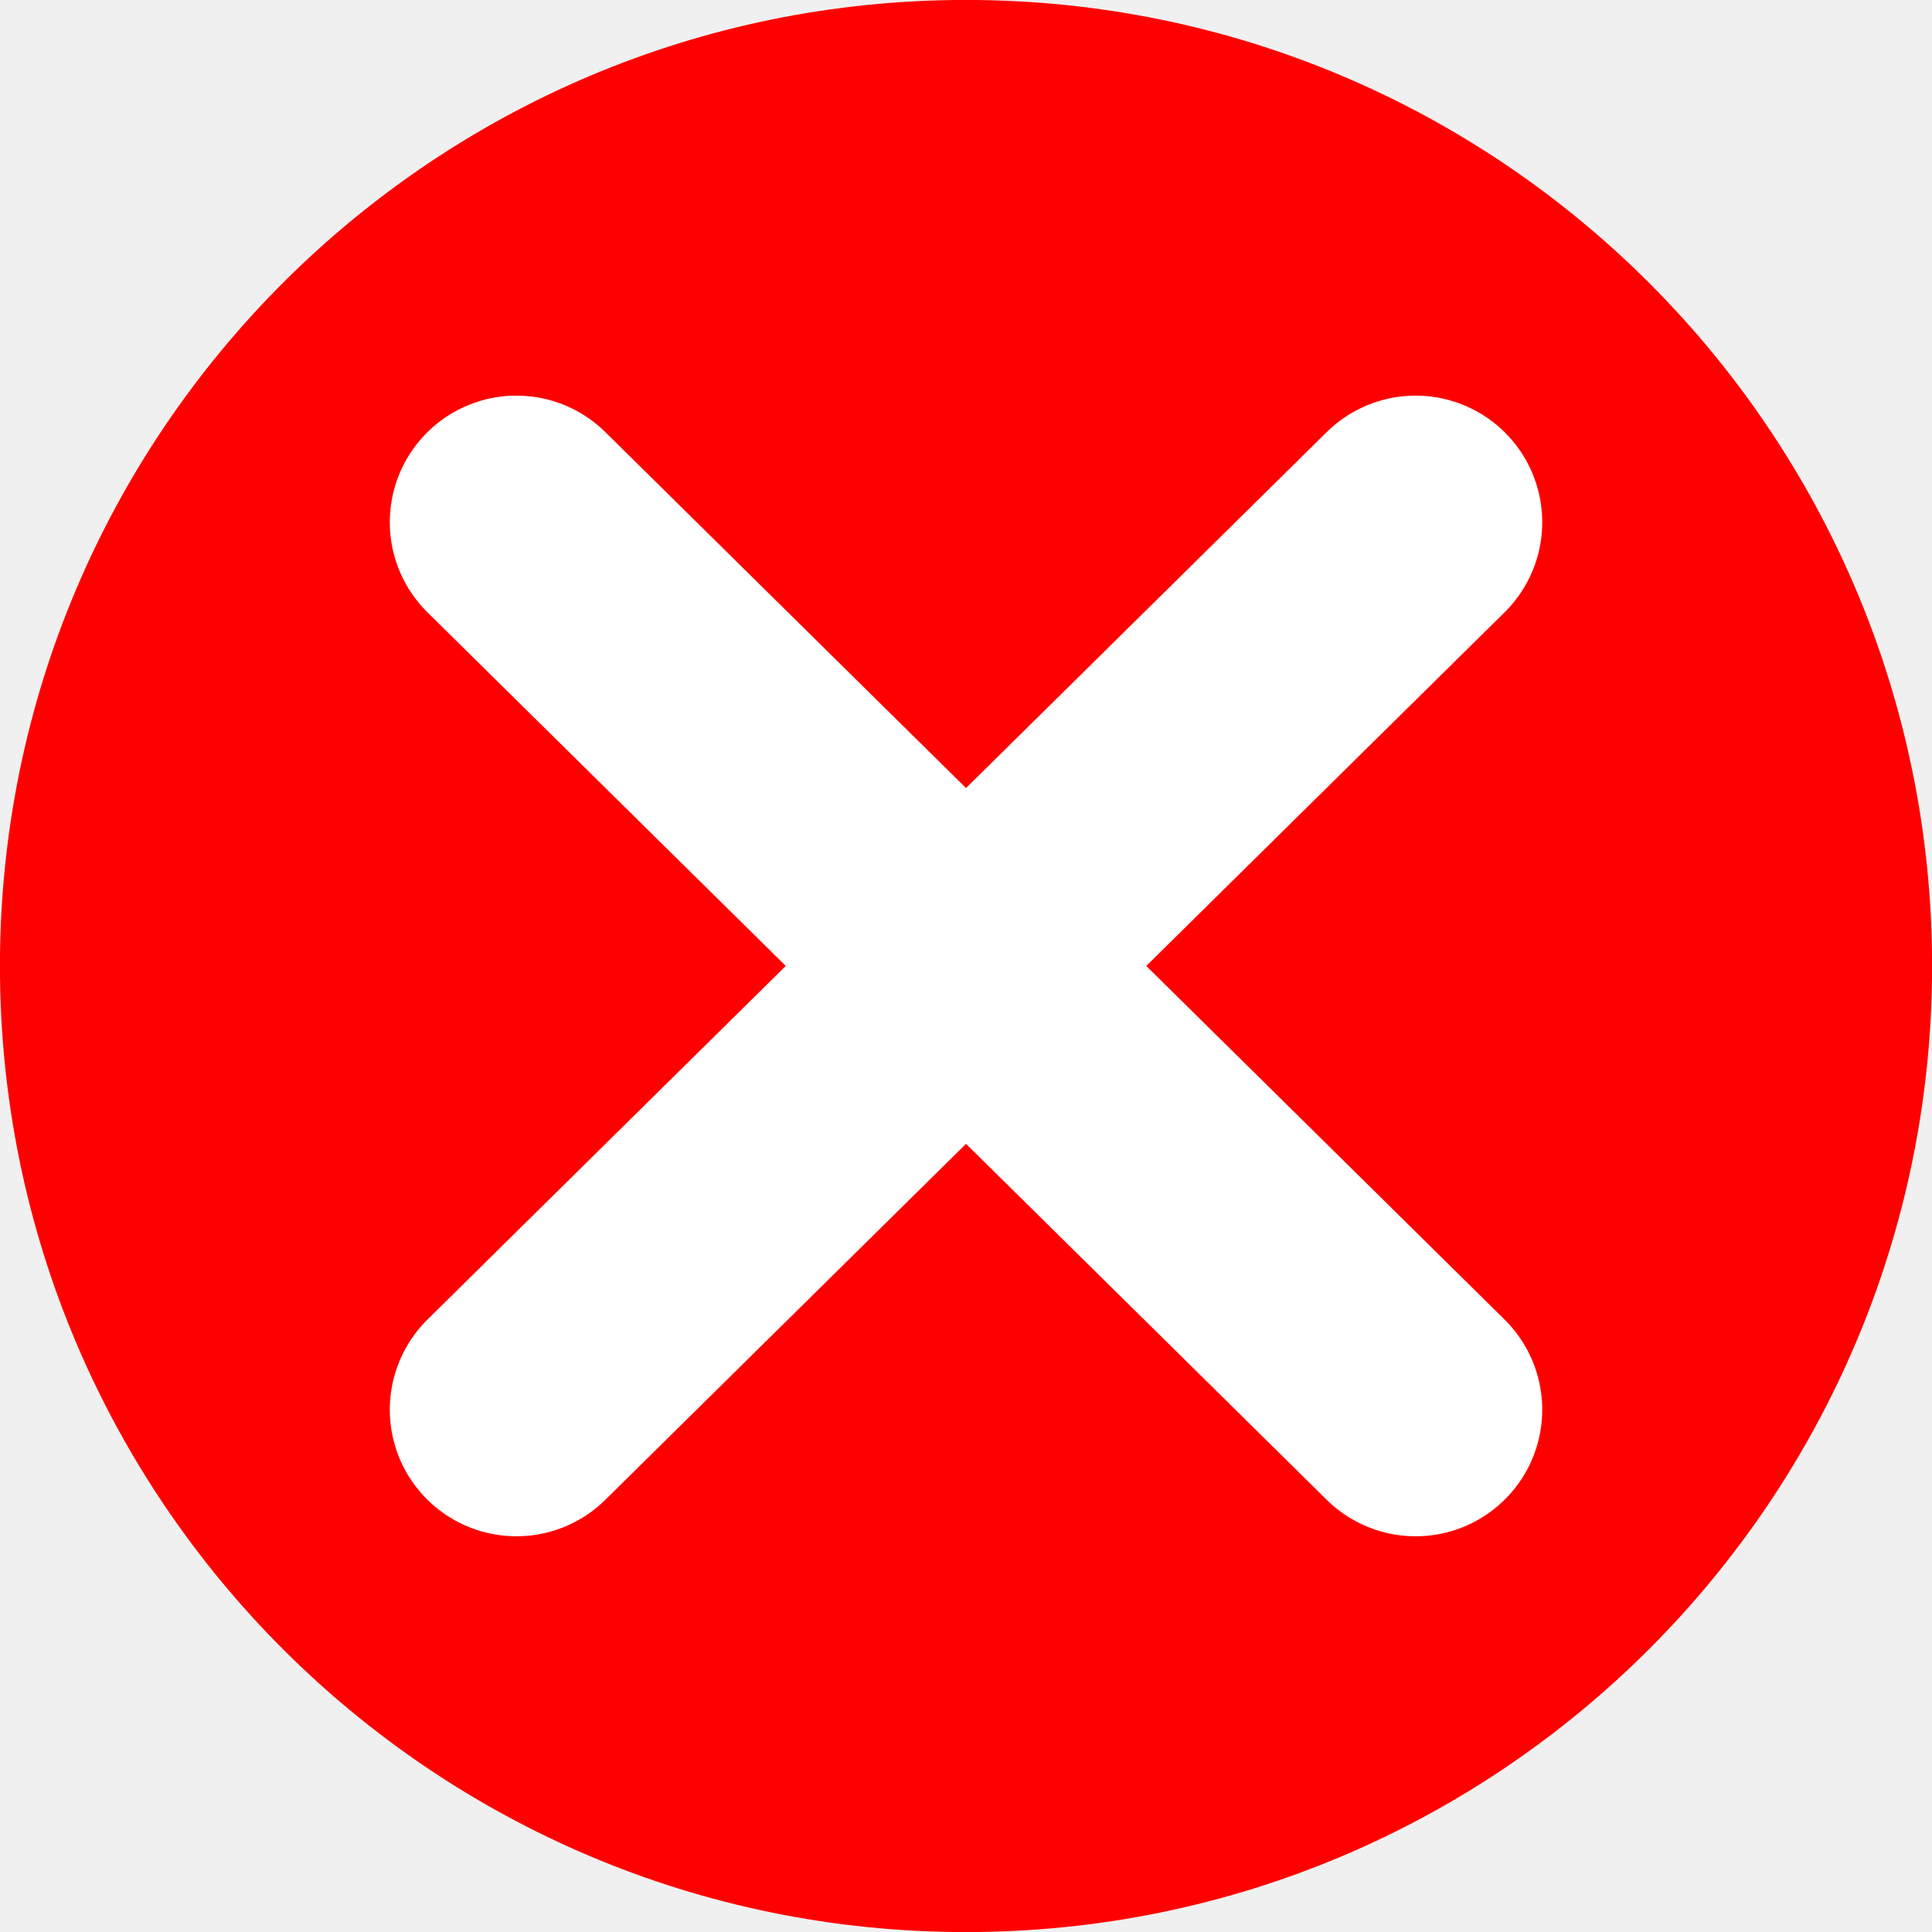
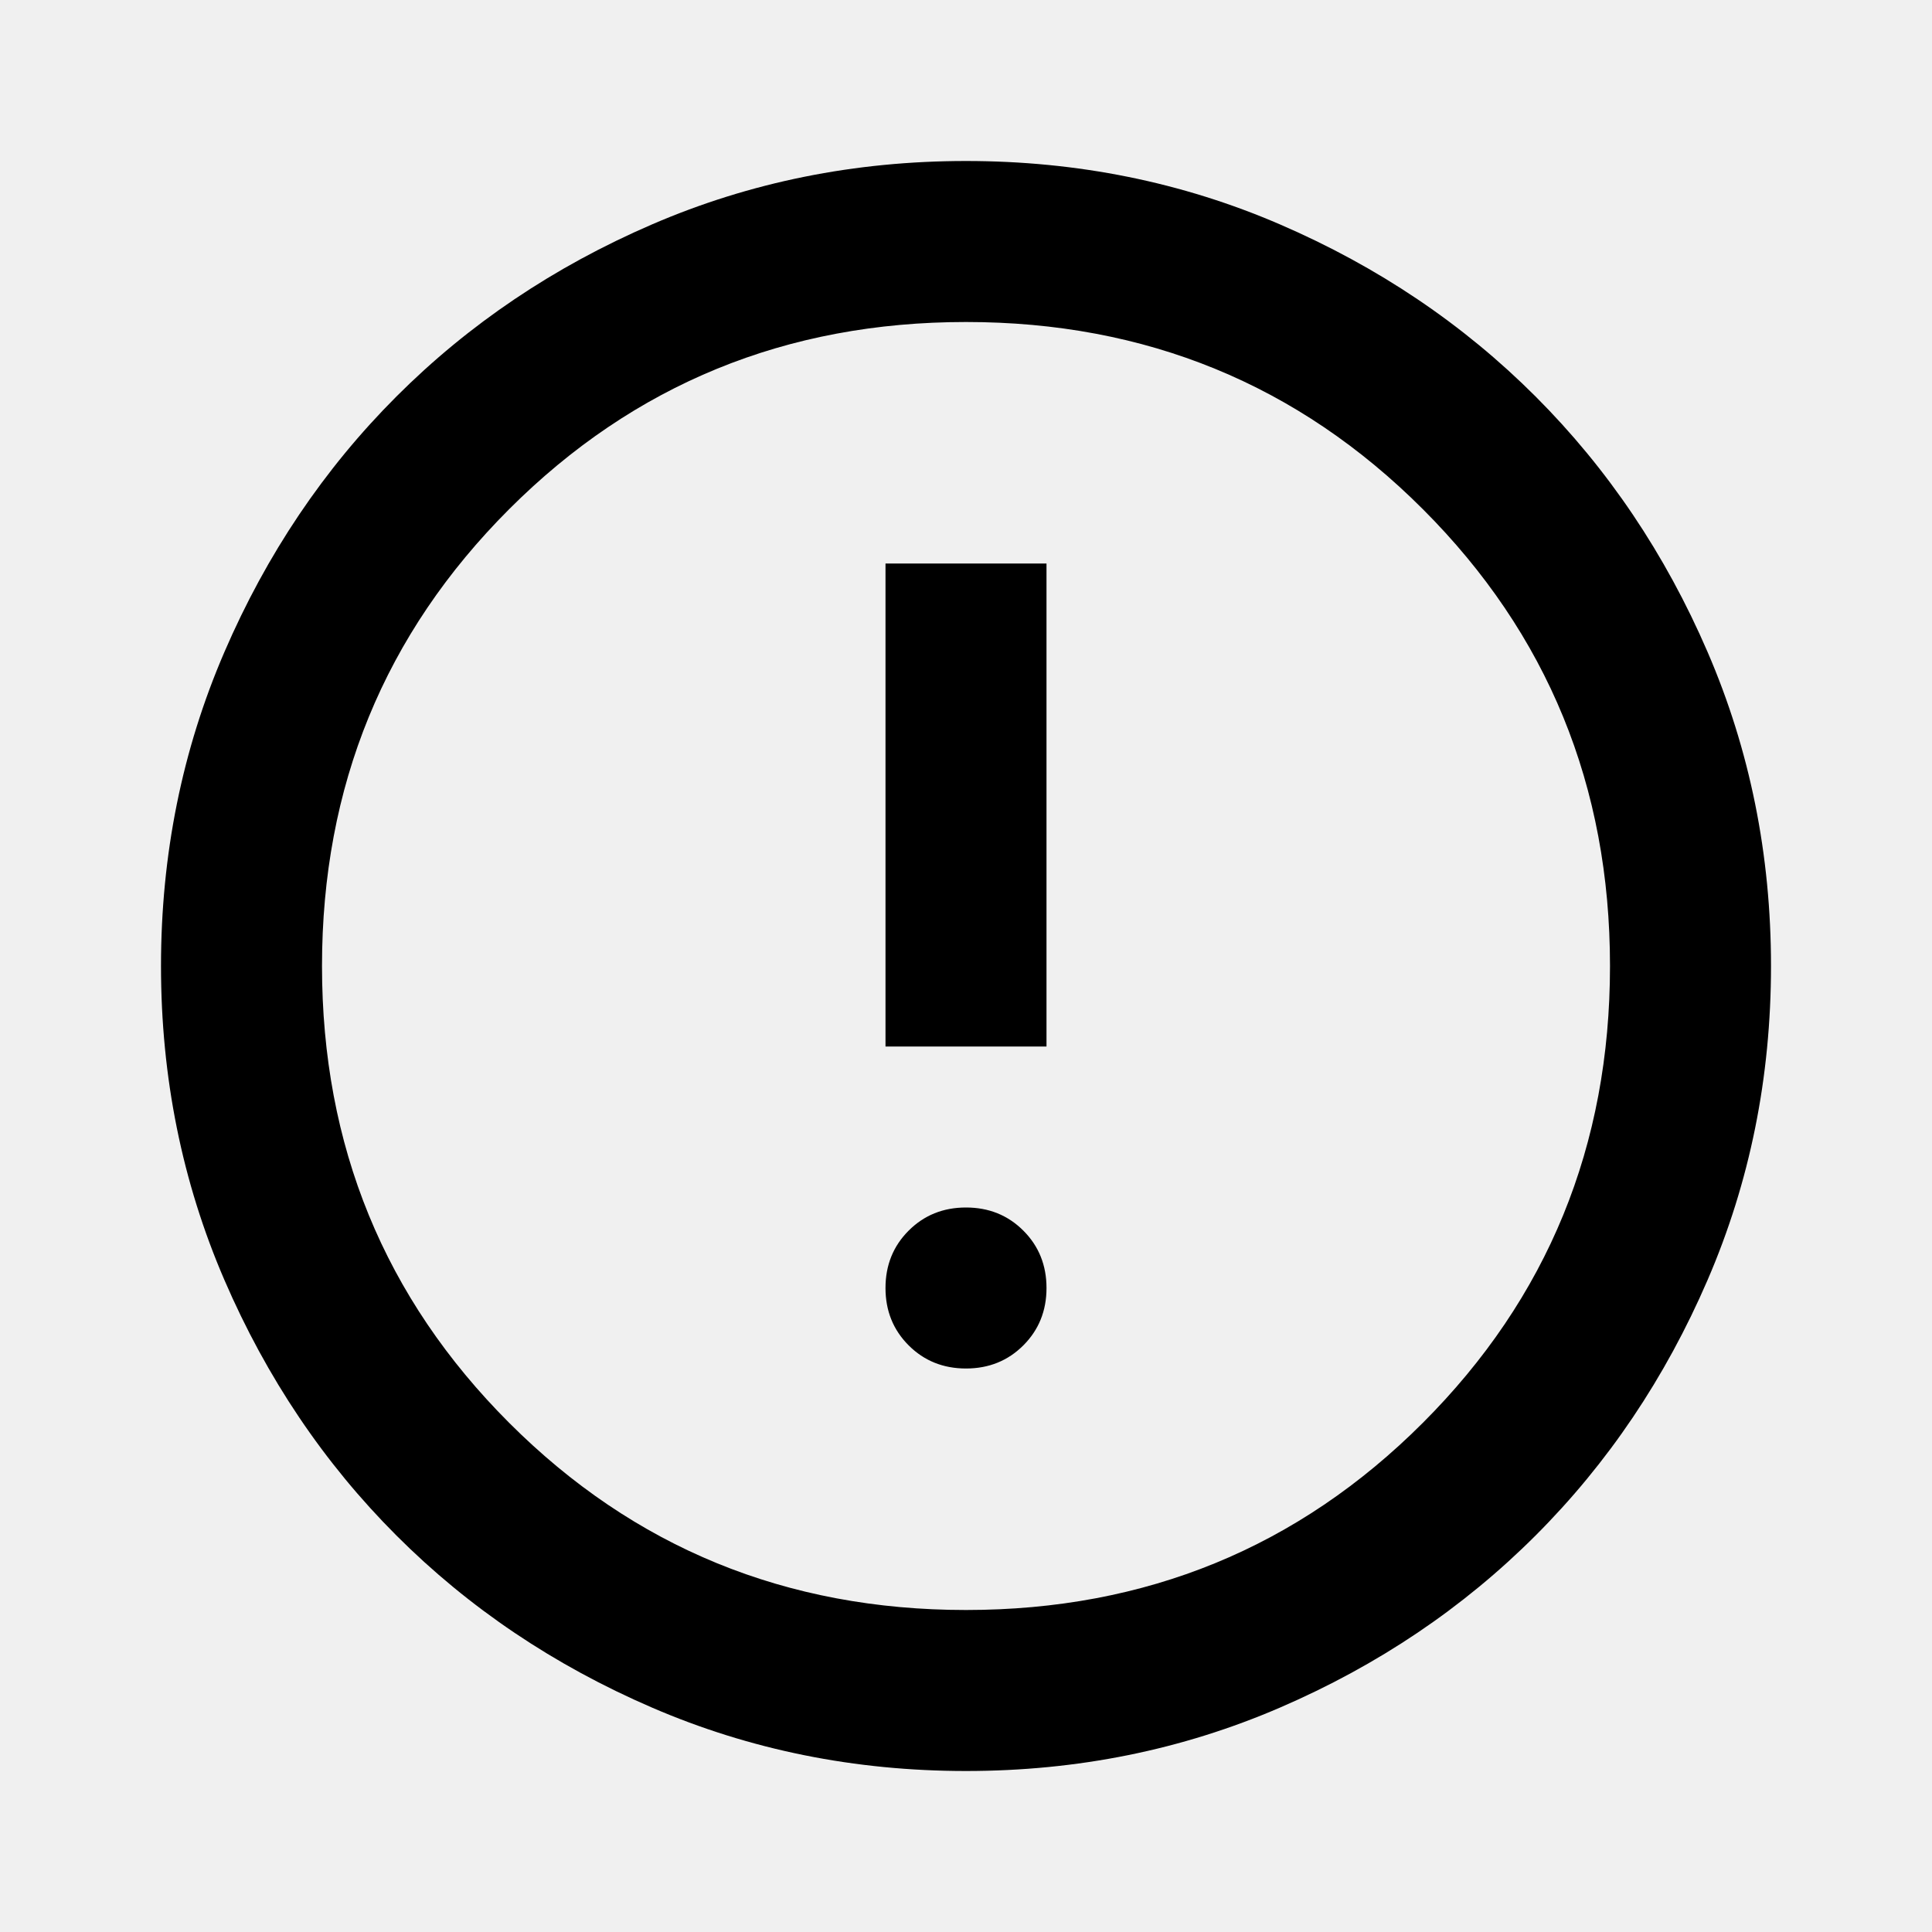
- <svg xmlns="http://www.w3.org/2000/svg" version="1.1" width="15.259" height="15.259" viewBox="0,0,15.259,15.259">
-   <g transform="translate(-232.3704,-172.3704)">
-     <g data-paper-data="{&quot;isPaintingLayer&quot;:true}" fill-rule="nonzero" stroke-linejoin="miter" stroke-miterlimit="10" stroke-dasharray="" stroke-dashoffset="0" style="mix-blend-mode: normal">
-       <path d="M247.63,180c0,4.214 -3.416,7.63 -7.63,7.63c-4.214,0 -7.63,-3.416 -7.63,-7.63c0,-4.214 3.416,-7.63 7.63,-7.63c4.214,0 7.63,3.416 7.63,7.63z" fill="#ff0000" stroke="none" stroke-width="1" stroke-linecap="butt" />
-       <path d="M236.449,183.504l7.102,-7.009" fill="none" stroke="#ffffff" stroke-width="2" stroke-linecap="round" />
-       <path d="M243.551,183.504l-7.102,-7.009" data-paper-data="{&quot;index&quot;:null}" fill="none" stroke="#ffffff" stroke-width="2" stroke-linecap="round" />
-     </g>
-   </g>
+ <svg xmlns="http://www.w3.org/2000/svg" height="24" viewBox="0 -960 960 960" width="24">
+   <path d="M480-280q17 0 28.5-11.5T520-320q0-17-11.5-28.5T480-360q-17 0-28.5 11.5T440-320q0 17 11.5 28.5T480-280Zm-40-160h80v-240h-80v240Zm40 360q-83 0-156-31.5T197-197q-54-54-85.5-127T80-480q0-83 31.5-156T197-763q54-54 127-85.5T480-880q83 0 156 31.5T763-763q54 54 85.5 127T880-480q0 83-31.5 156T763-197q-54 54-127 85.5T480-80Zm0-80q134 0 227-93t93-227q0-134-93-227t-227-93q-134 0-227 93t-93 227q0 134 93 227t227 93Zm0-320Z" />
</svg>
